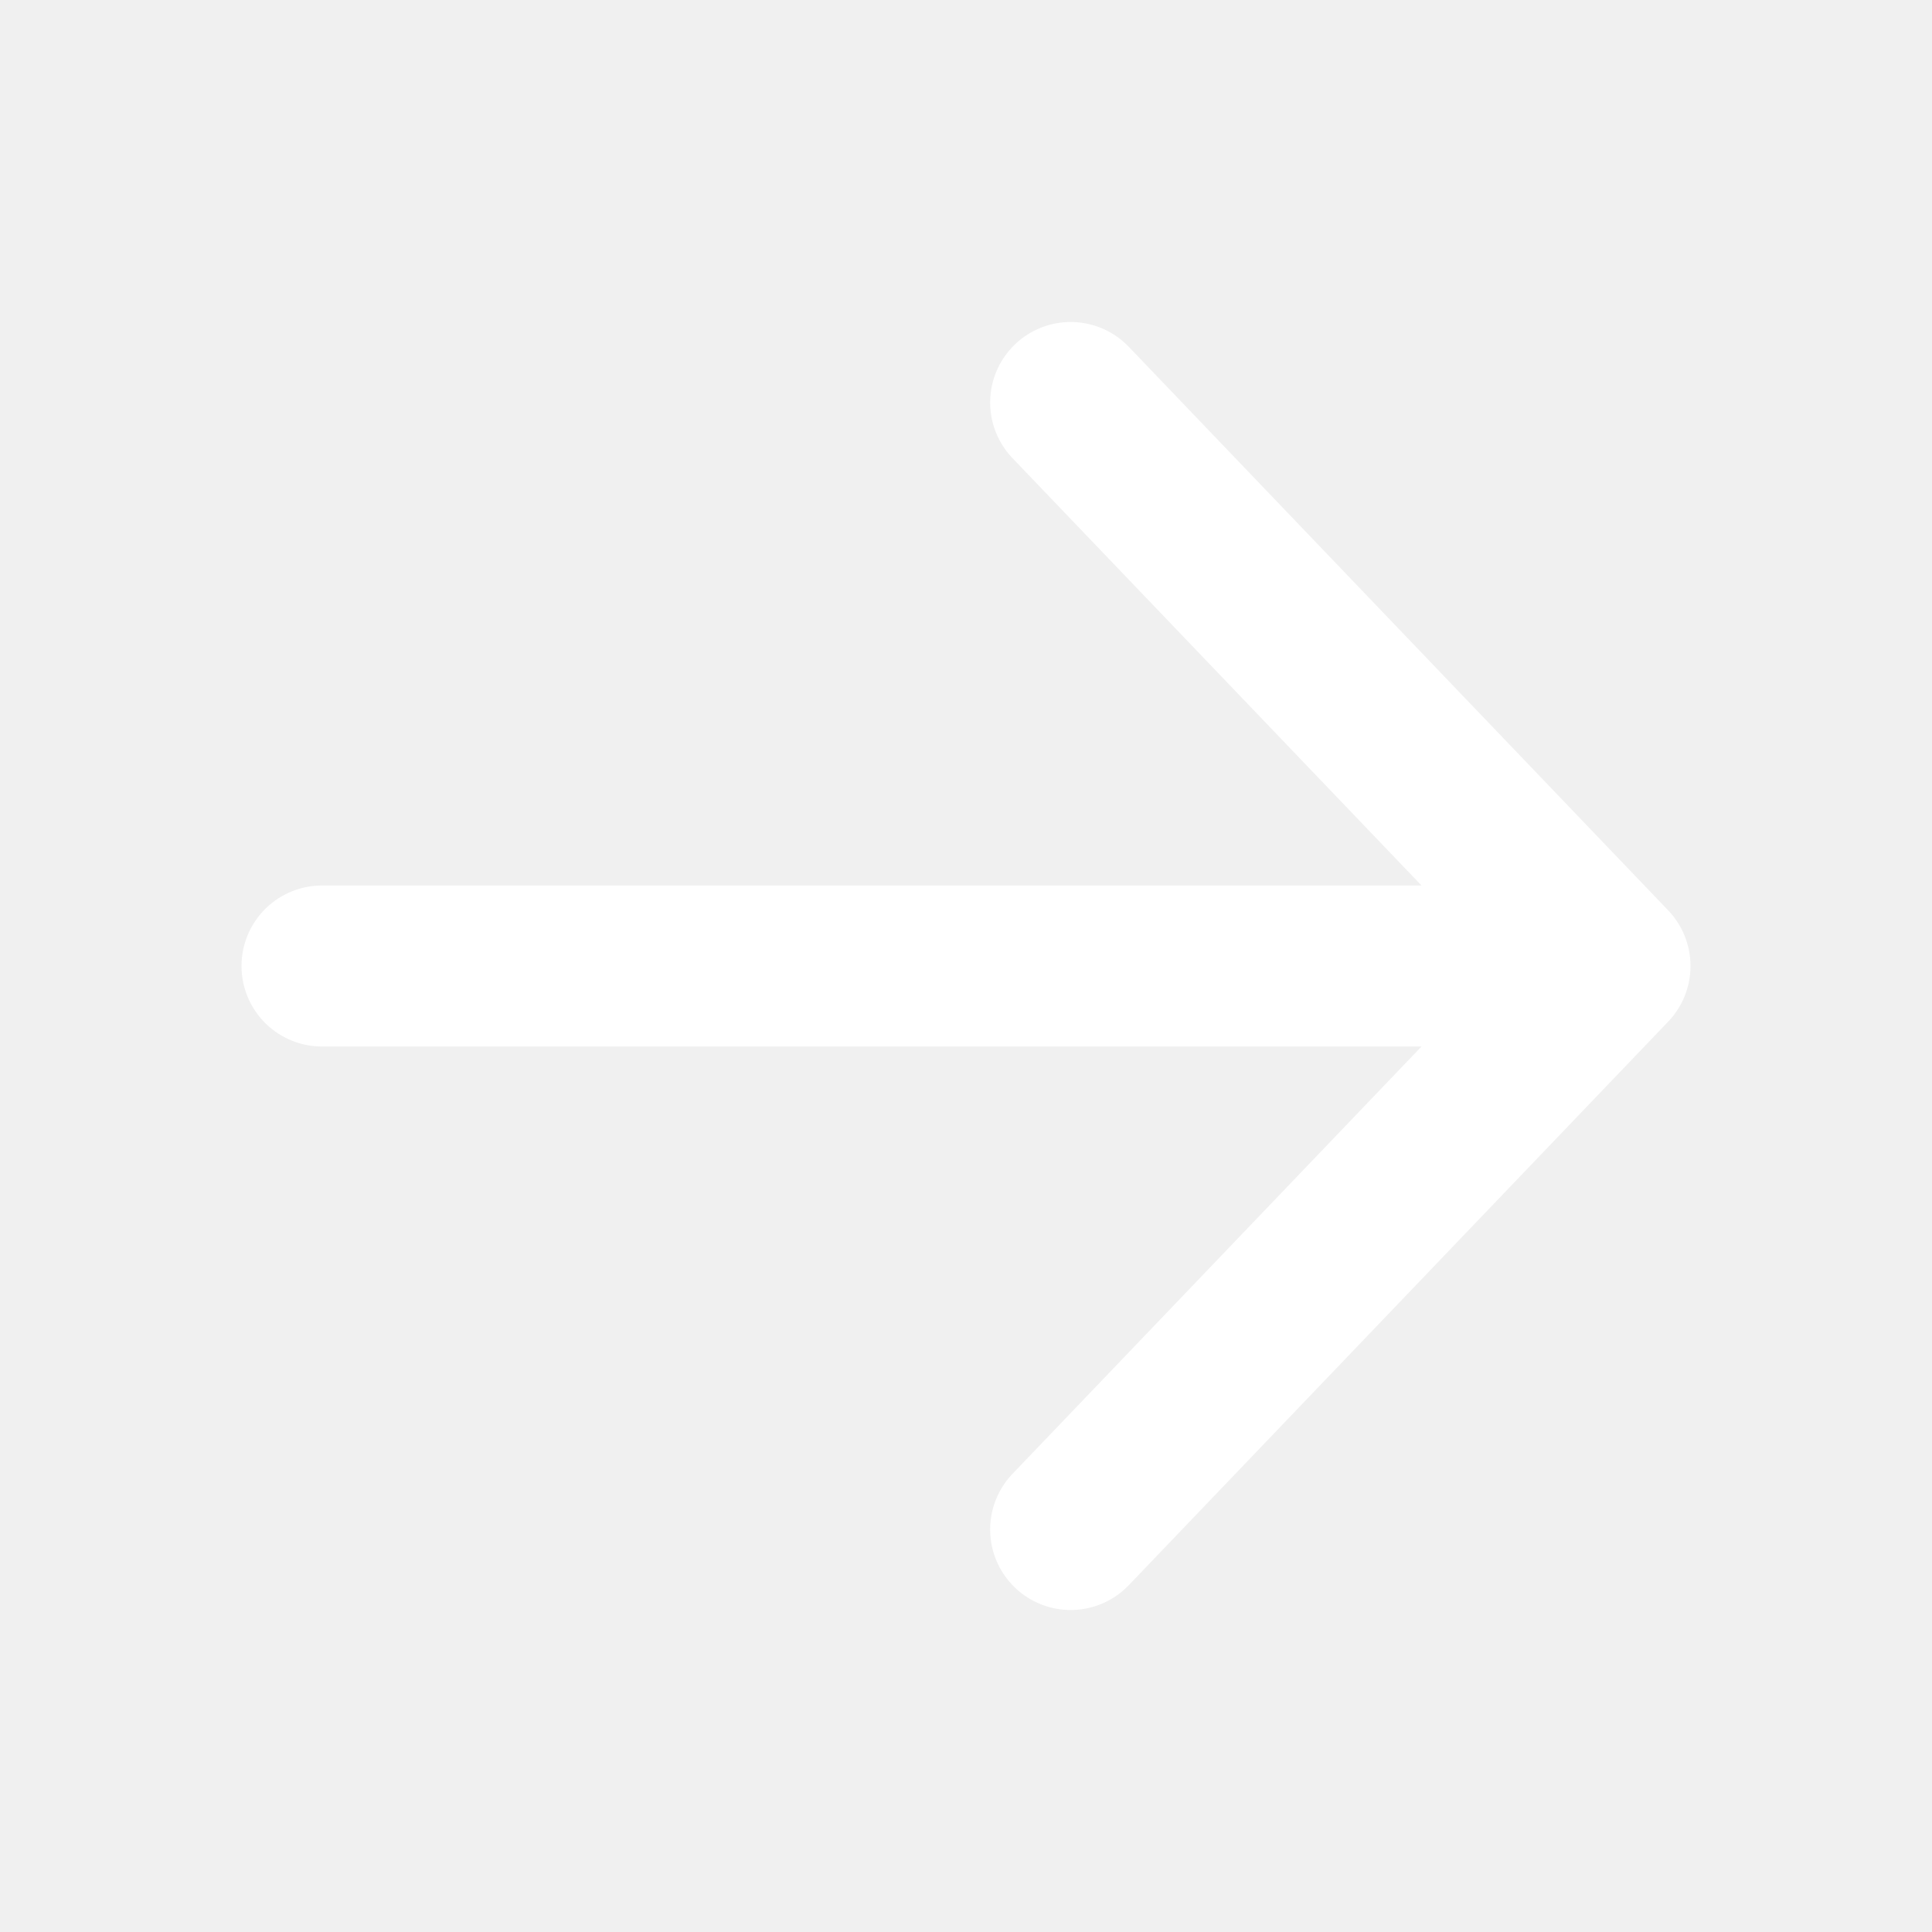
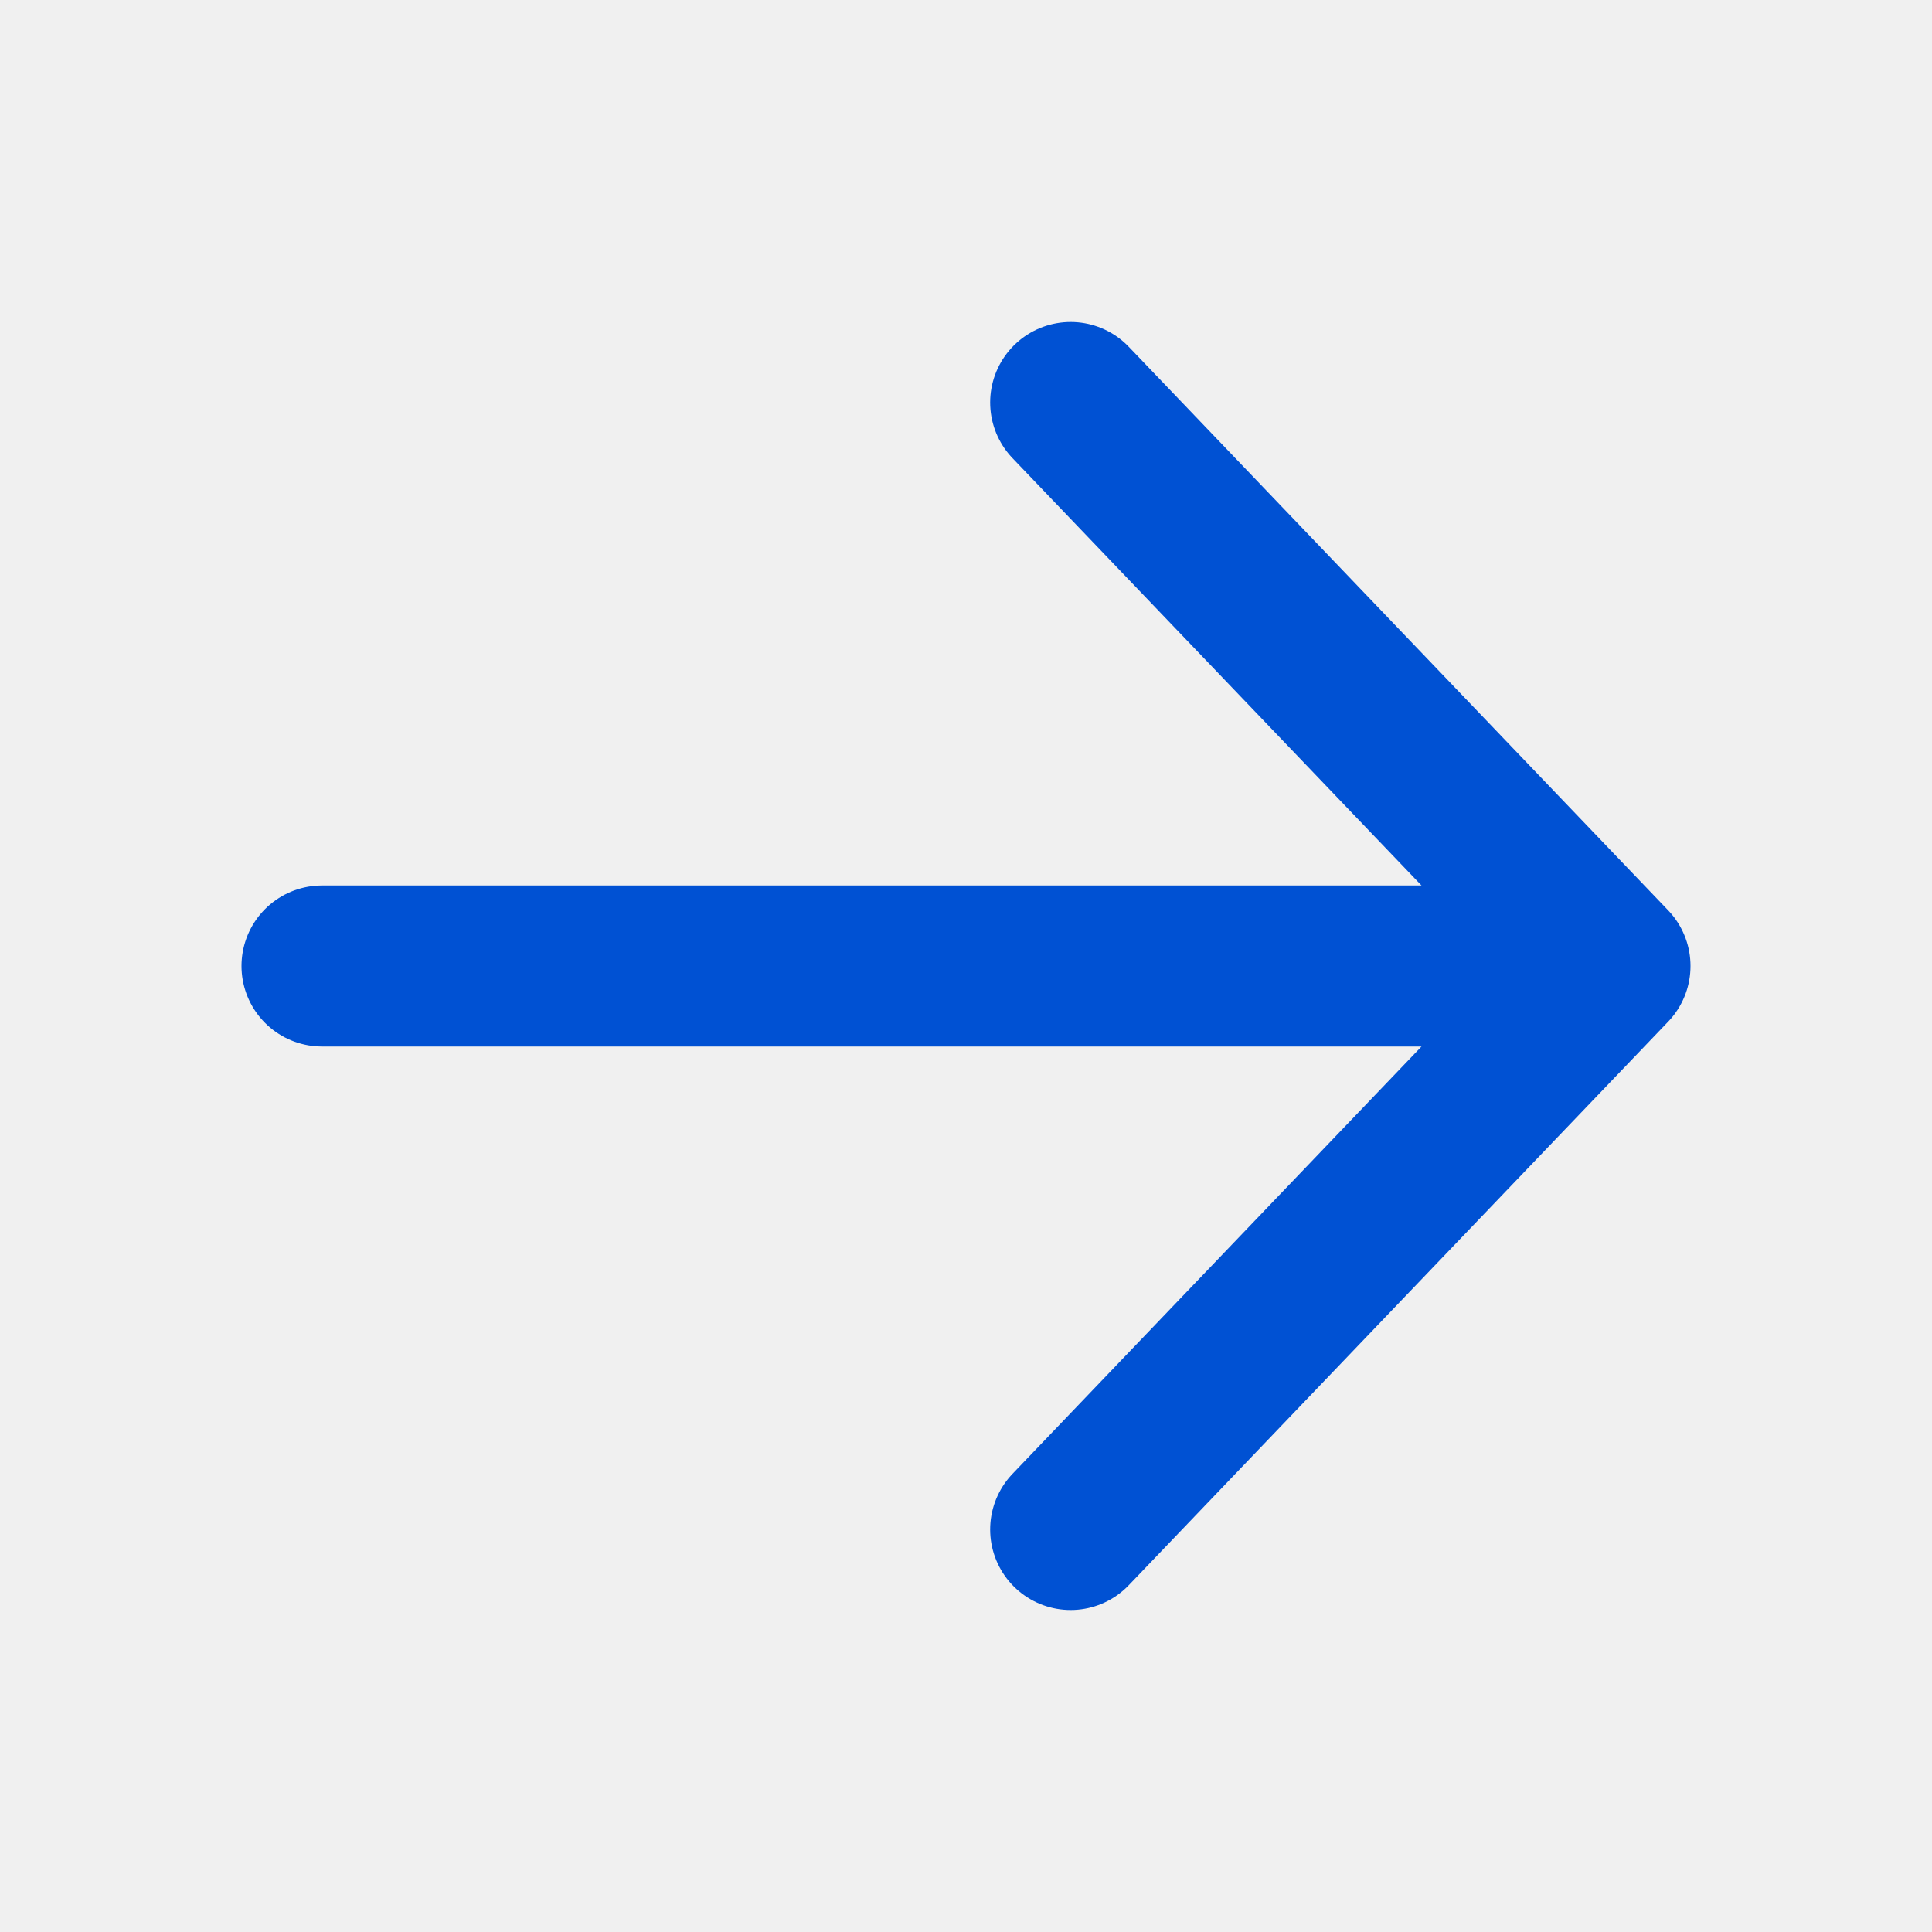
<svg xmlns="http://www.w3.org/2000/svg" version="1.1" id="Layer_1" x="0px" y="0px" viewBox="0 0 24 24" style="enable-background:new 0 0 24 24;" xml:space="preserve">
  <style type="text/css">
- 	.st0{fill:none;stroke:#FFFFFF;stroke-width:2;stroke-linecap:round;stroke-miterlimit:10;}
+ 	.st0{fill:#0051d3;stroke:#0051d3;stroke-width:2;stroke-linecap:round;stroke-miterlimit:10;}
</style>
  <g id="Arrow_Right">
    <path id="Icon" class="st0" d="M13.3,5l6.7,7 M20,12l-6.7,7 M20,12H4" />
  </g>
</svg>
